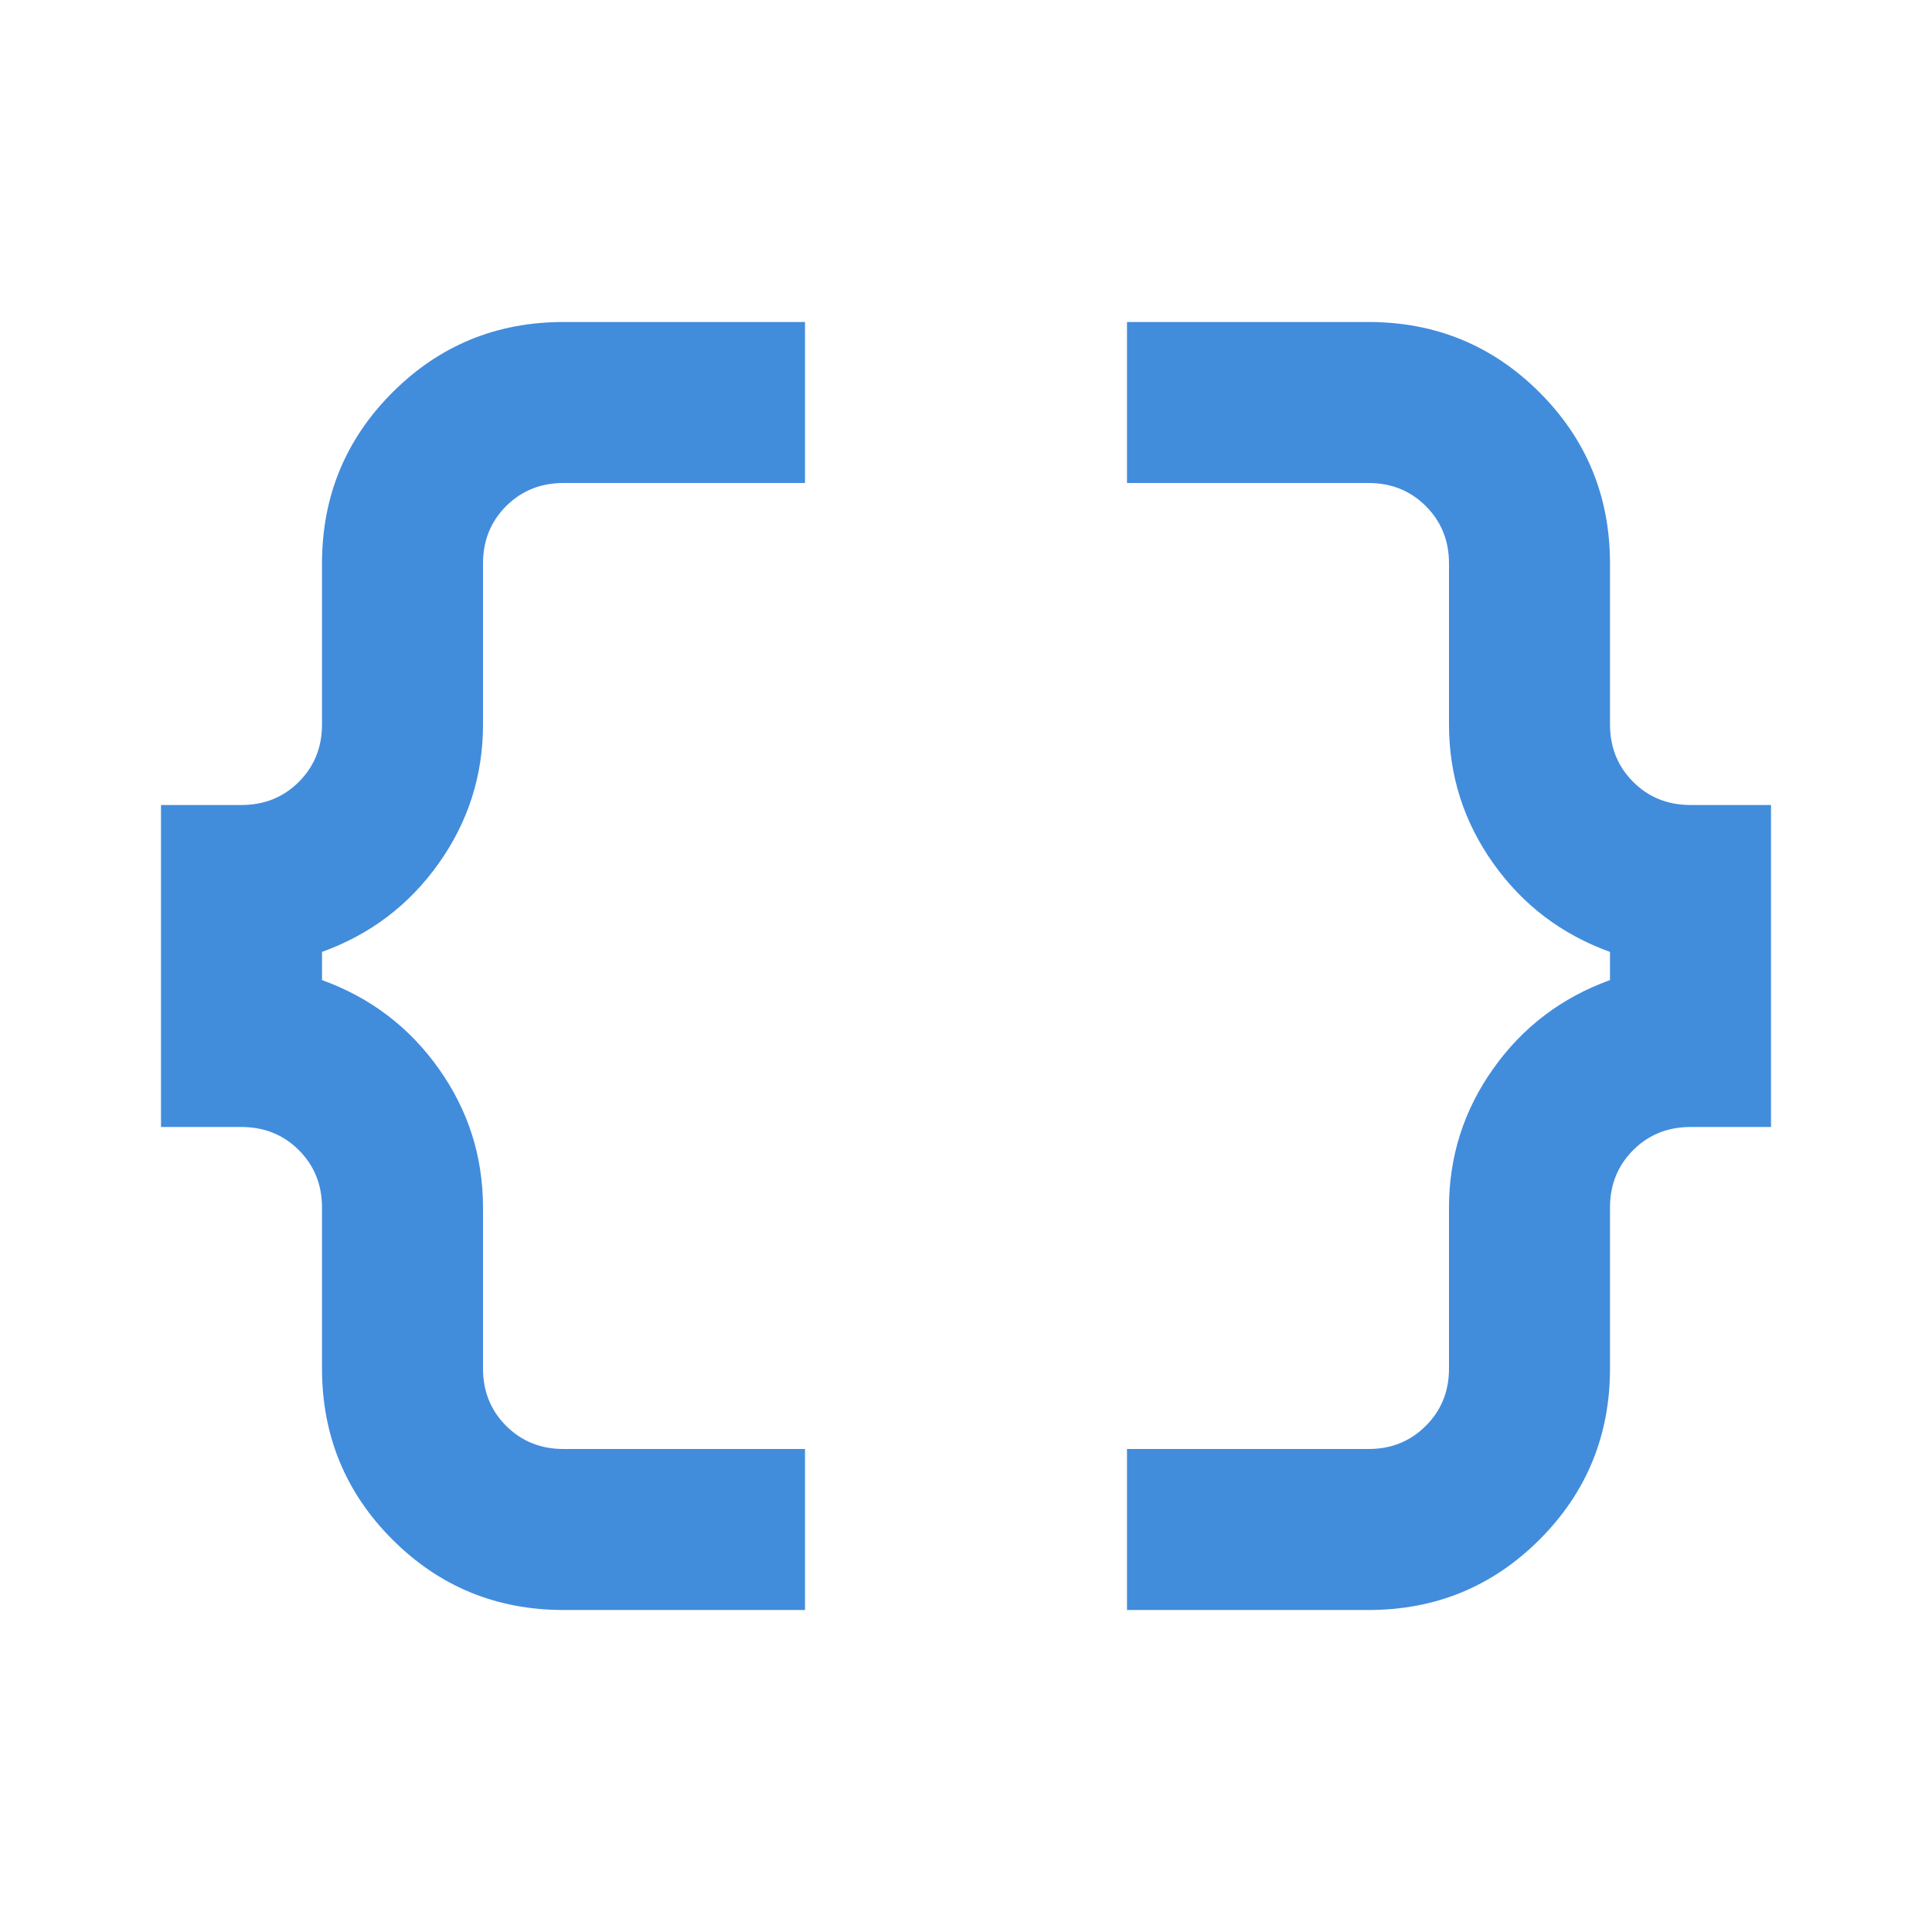
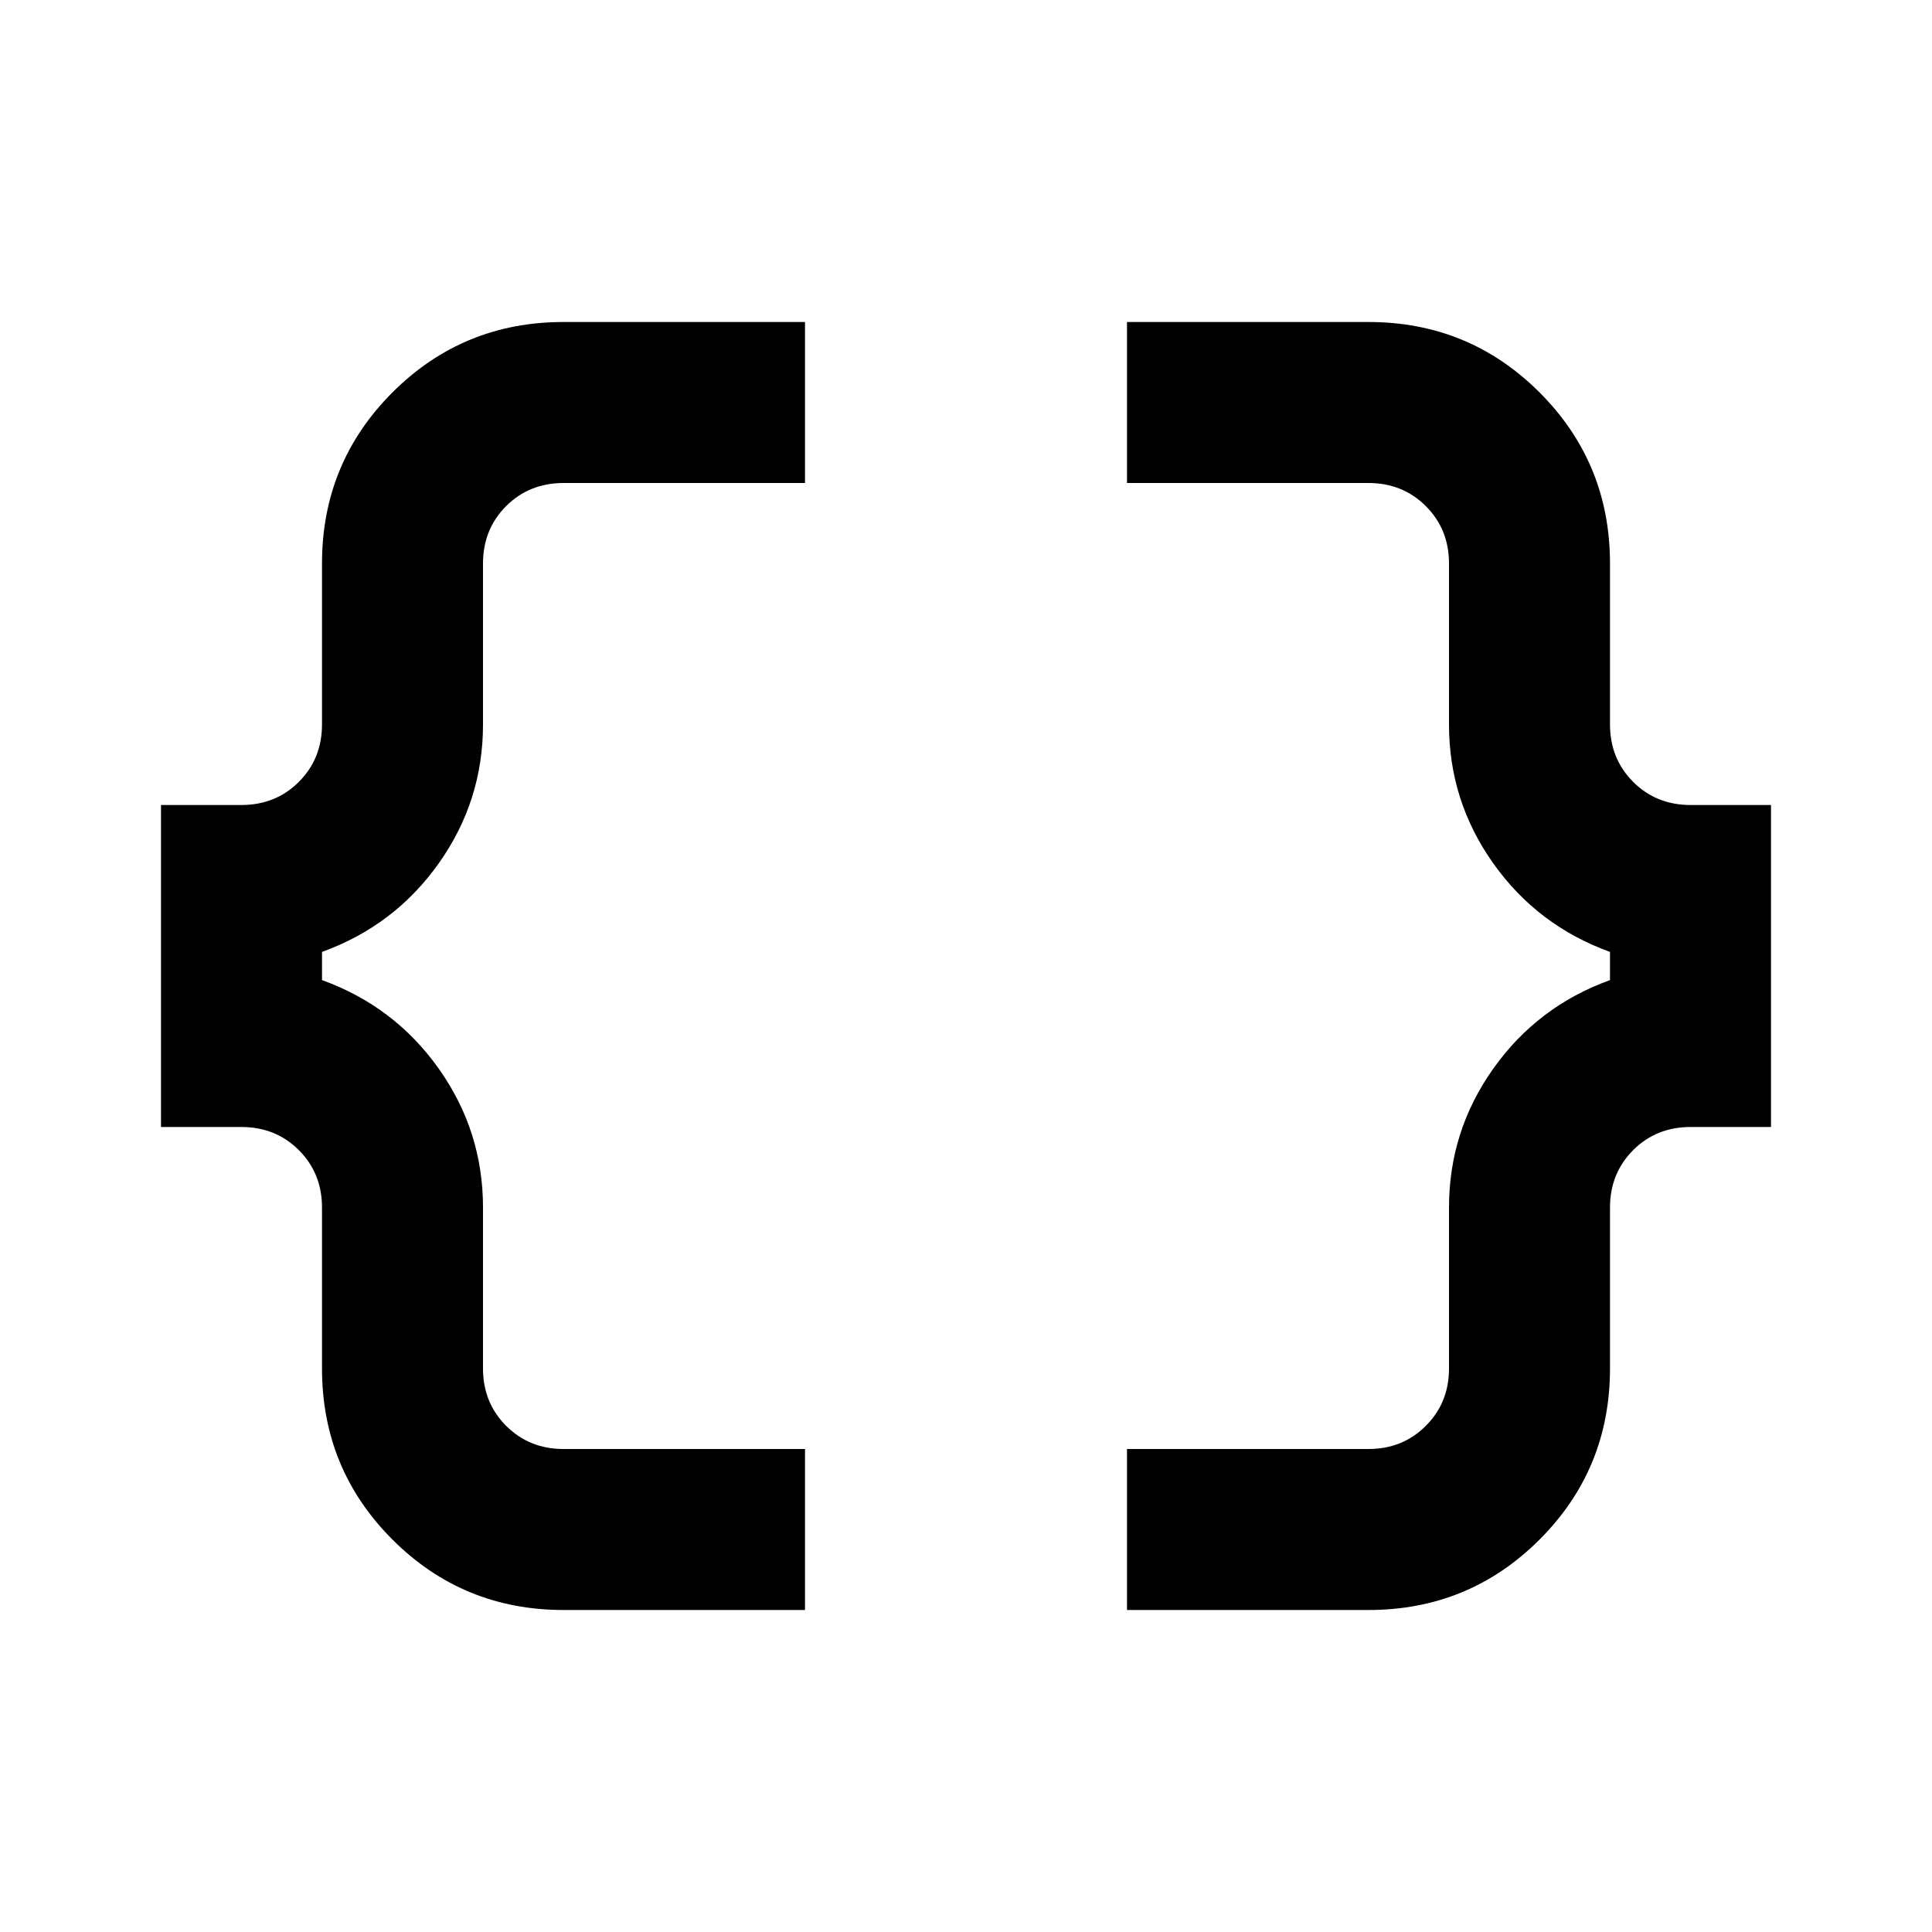
<svg xmlns="http://www.w3.org/2000/svg" width="24" height="24" viewBox="0 0 24 24" fill="none">
-   <path d="M14 20V18H17C17.283 18 17.521 17.904 17.712 17.712C17.904 17.521 18 17.283 18 17V15C18 14.367 18.183 13.792 18.55 13.275C18.917 12.758 19.4 12.392 20 12.175V11.825C19.4 11.608 18.917 11.242 18.55 10.725C18.183 10.208 18 9.633 18 9V7C18 6.717 17.904 6.479 17.712 6.287C17.521 6.096 17.283 6 17 6H14V4H17C17.833 4 18.542 4.292 19.125 4.875C19.708 5.458 20 6.167 20 7V9C20 9.283 20.096 9.521 20.288 9.713C20.479 9.904 20.717 10 21 10H22V14H21C20.717 14 20.479 14.096 20.288 14.287C20.096 14.479 20 14.717 20 15V17C20 17.833 19.708 18.542 19.125 19.125C18.542 19.708 17.833 20 17 20H14ZM7 20C6.167 20 5.458 19.708 4.875 19.125C4.292 18.542 4 17.833 4 17V15C4 14.717 3.904 14.479 3.712 14.287C3.521 14.096 3.283 14 3 14H2V10H3C3.283 10 3.521 9.904 3.712 9.713C3.904 9.521 4 9.283 4 9V7C4 6.167 4.292 5.458 4.875 4.875C5.458 4.292 6.167 4 7 4H10V6H7C6.717 6 6.479 6.096 6.287 6.287C6.096 6.479 6 6.717 6 7V9C6 9.633 5.817 10.208 5.45 10.725C5.083 11.242 4.6 11.608 4 11.825V12.175C4.6 12.392 5.083 12.758 5.45 13.275C5.817 13.792 6 14.367 6 15V17C6 17.283 6.096 17.521 6.287 17.712C6.479 17.904 6.717 18 7 18H10V20H7Z" fill="#428CDC" />
+   <path d="M14 20V18H17C17.283 18 17.521 17.904 17.712 17.712C17.904 17.521 18 17.283 18 17V15C18 14.367 18.183 13.792 18.55 13.275C18.917 12.758 19.4 12.392 20 12.175V11.825C19.4 11.608 18.917 11.242 18.55 10.725C18.183 10.208 18 9.633 18 9V7C18 6.717 17.904 6.479 17.712 6.287C17.521 6.096 17.283 6 17 6H14V4H17C17.833 4 18.542 4.292 19.125 4.875C19.708 5.458 20 6.167 20 7V9C20 9.283 20.096 9.521 20.288 9.713C20.479 9.904 20.717 10 21 10H22V14H21C20.717 14 20.479 14.096 20.288 14.287C20.096 14.479 20 14.717 20 15V17C20 17.833 19.708 18.542 19.125 19.125C18.542 19.708 17.833 20 17 20H14ZM7 20C6.167 20 5.458 19.708 4.875 19.125C4.292 18.542 4 17.833 4 17V15C4 14.717 3.904 14.479 3.712 14.287C3.521 14.096 3.283 14 3 14H2V10H3C3.283 10 3.521 9.904 3.712 9.713C3.904 9.521 4 9.283 4 9V7C4 6.167 4.292 5.458 4.875 4.875C5.458 4.292 6.167 4 7 4H10V6H7C6.717 6 6.479 6.096 6.287 6.287C6.096 6.479 6 6.717 6 7V9C6 9.633 5.817 10.208 5.45 10.725C5.083 11.242 4.6 11.608 4 11.825V12.175C4.6 12.392 5.083 12.758 5.45 13.275C5.817 13.792 6 14.367 6 15V17C6 17.283 6.096 17.521 6.287 17.712C6.479 17.904 6.717 18 7 18H10V20H7Z" fill="currentColor" />
</svg>
